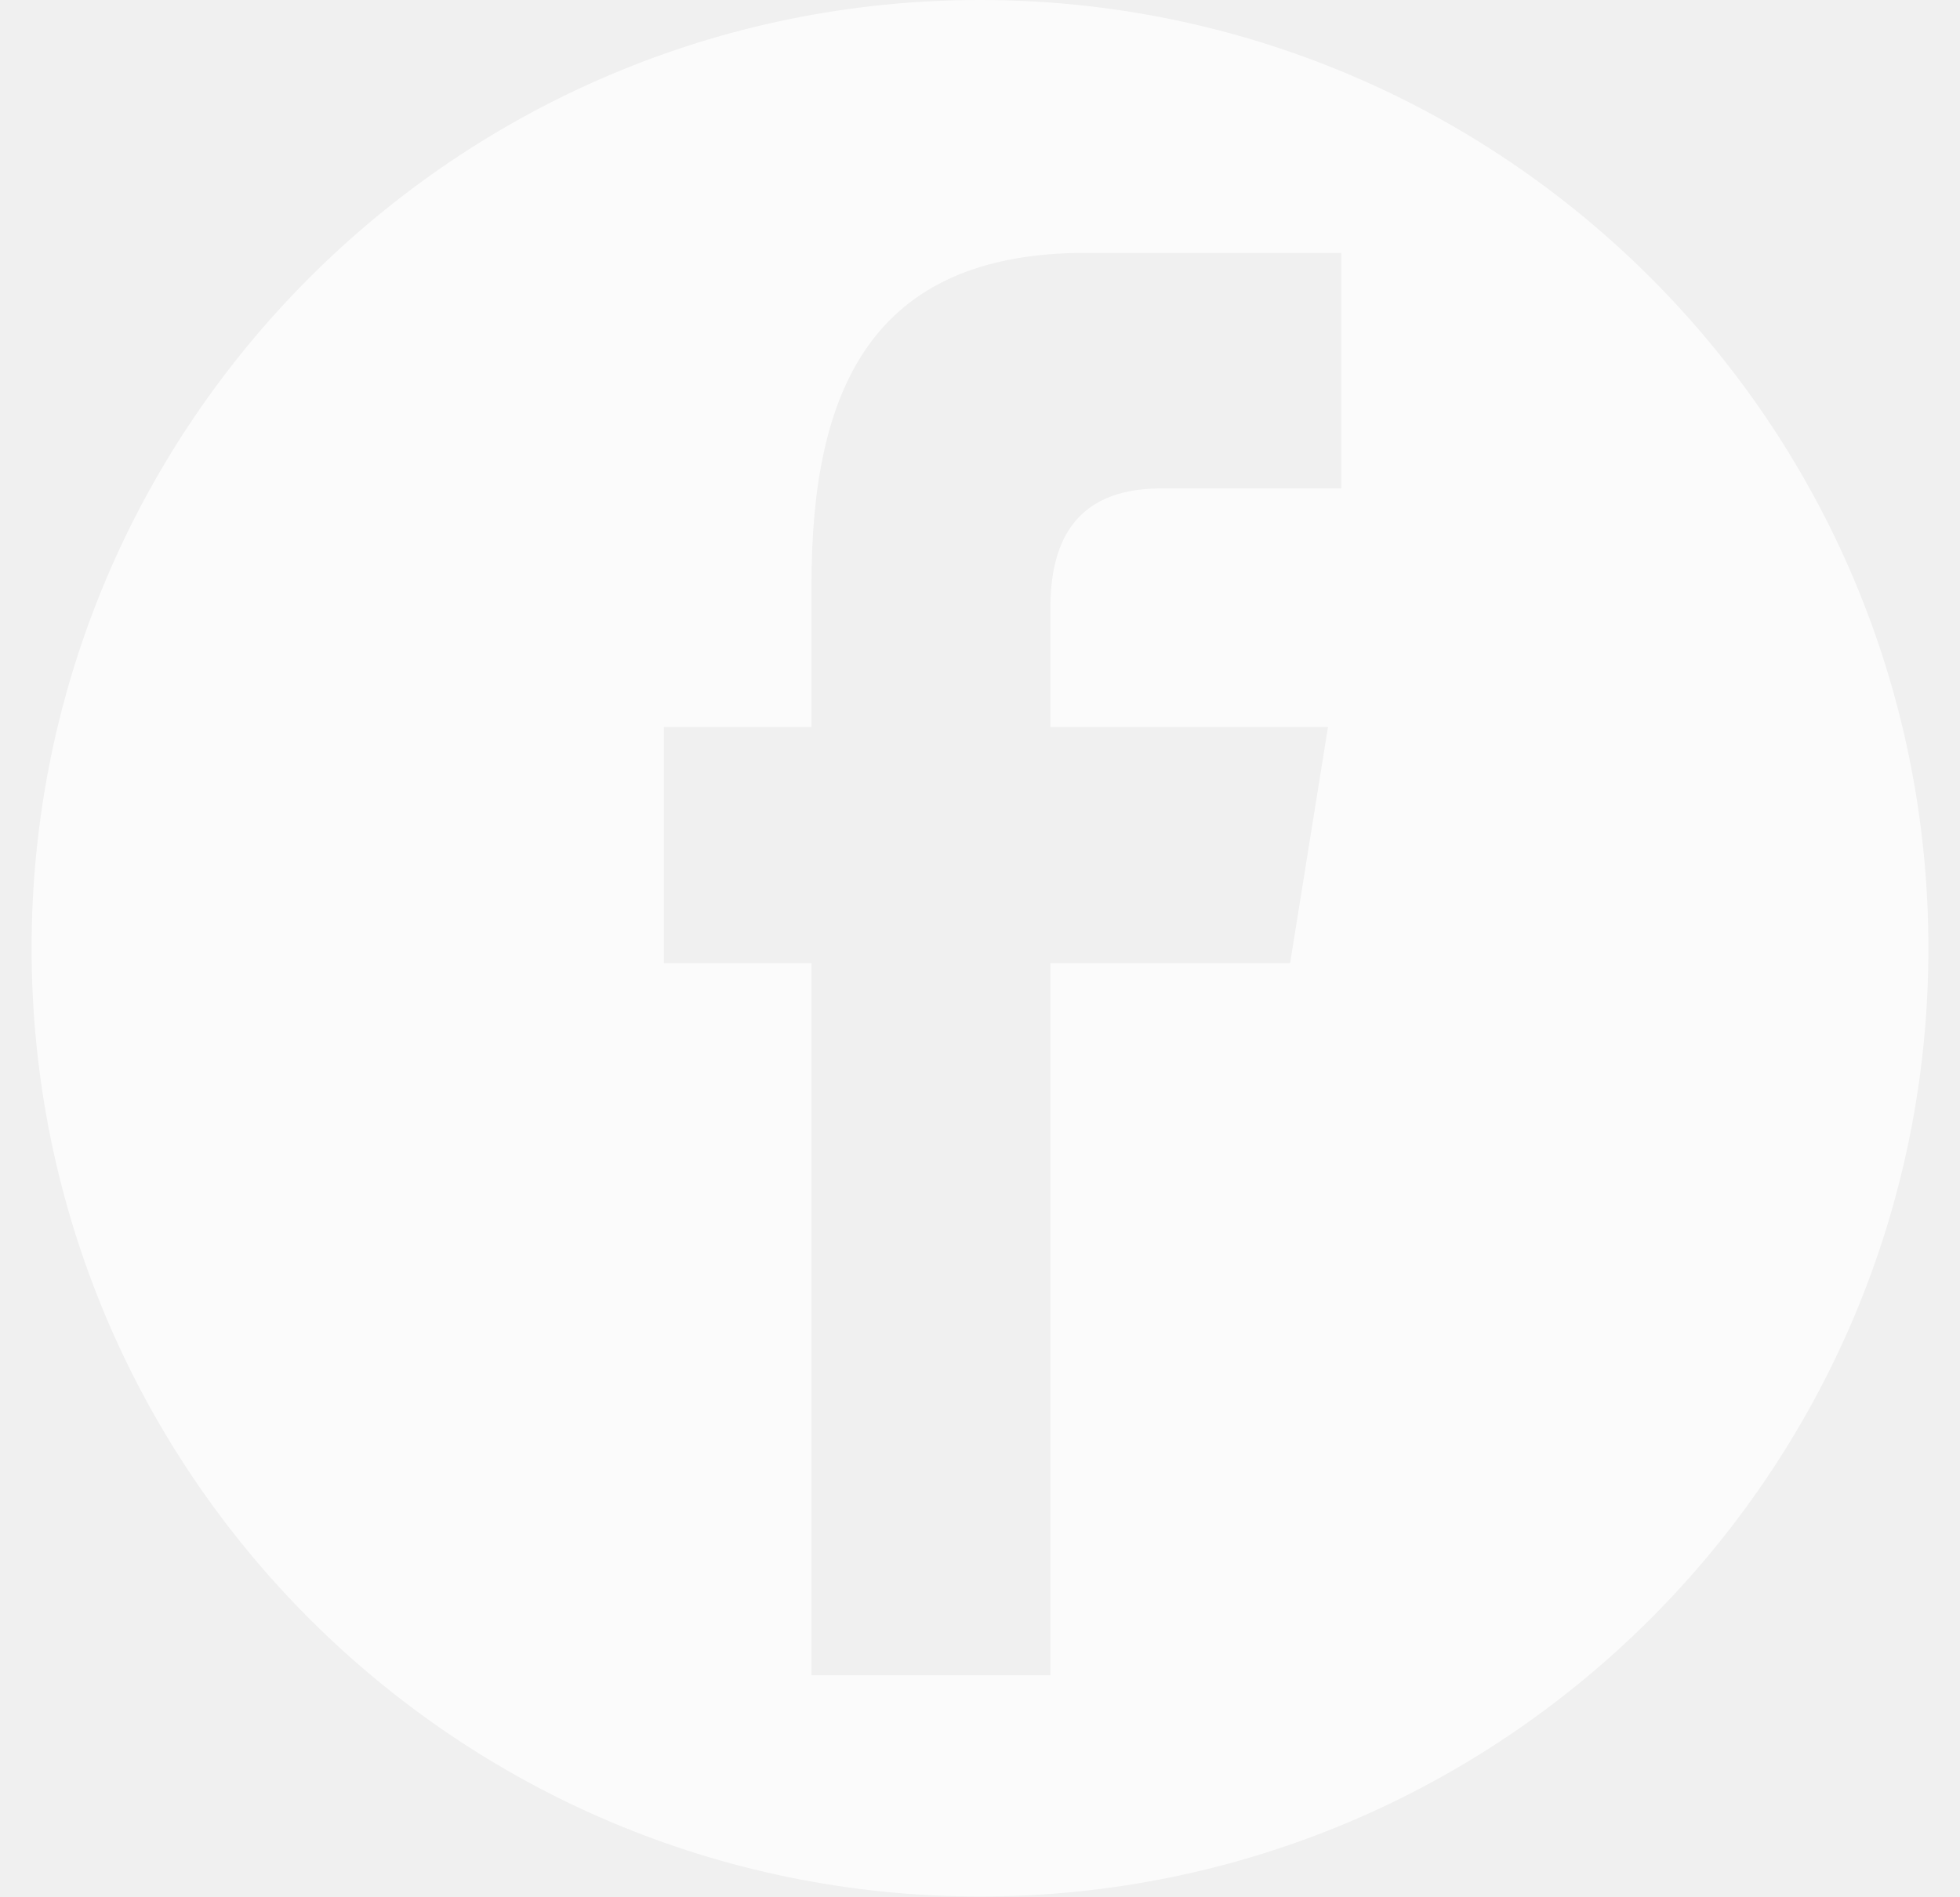
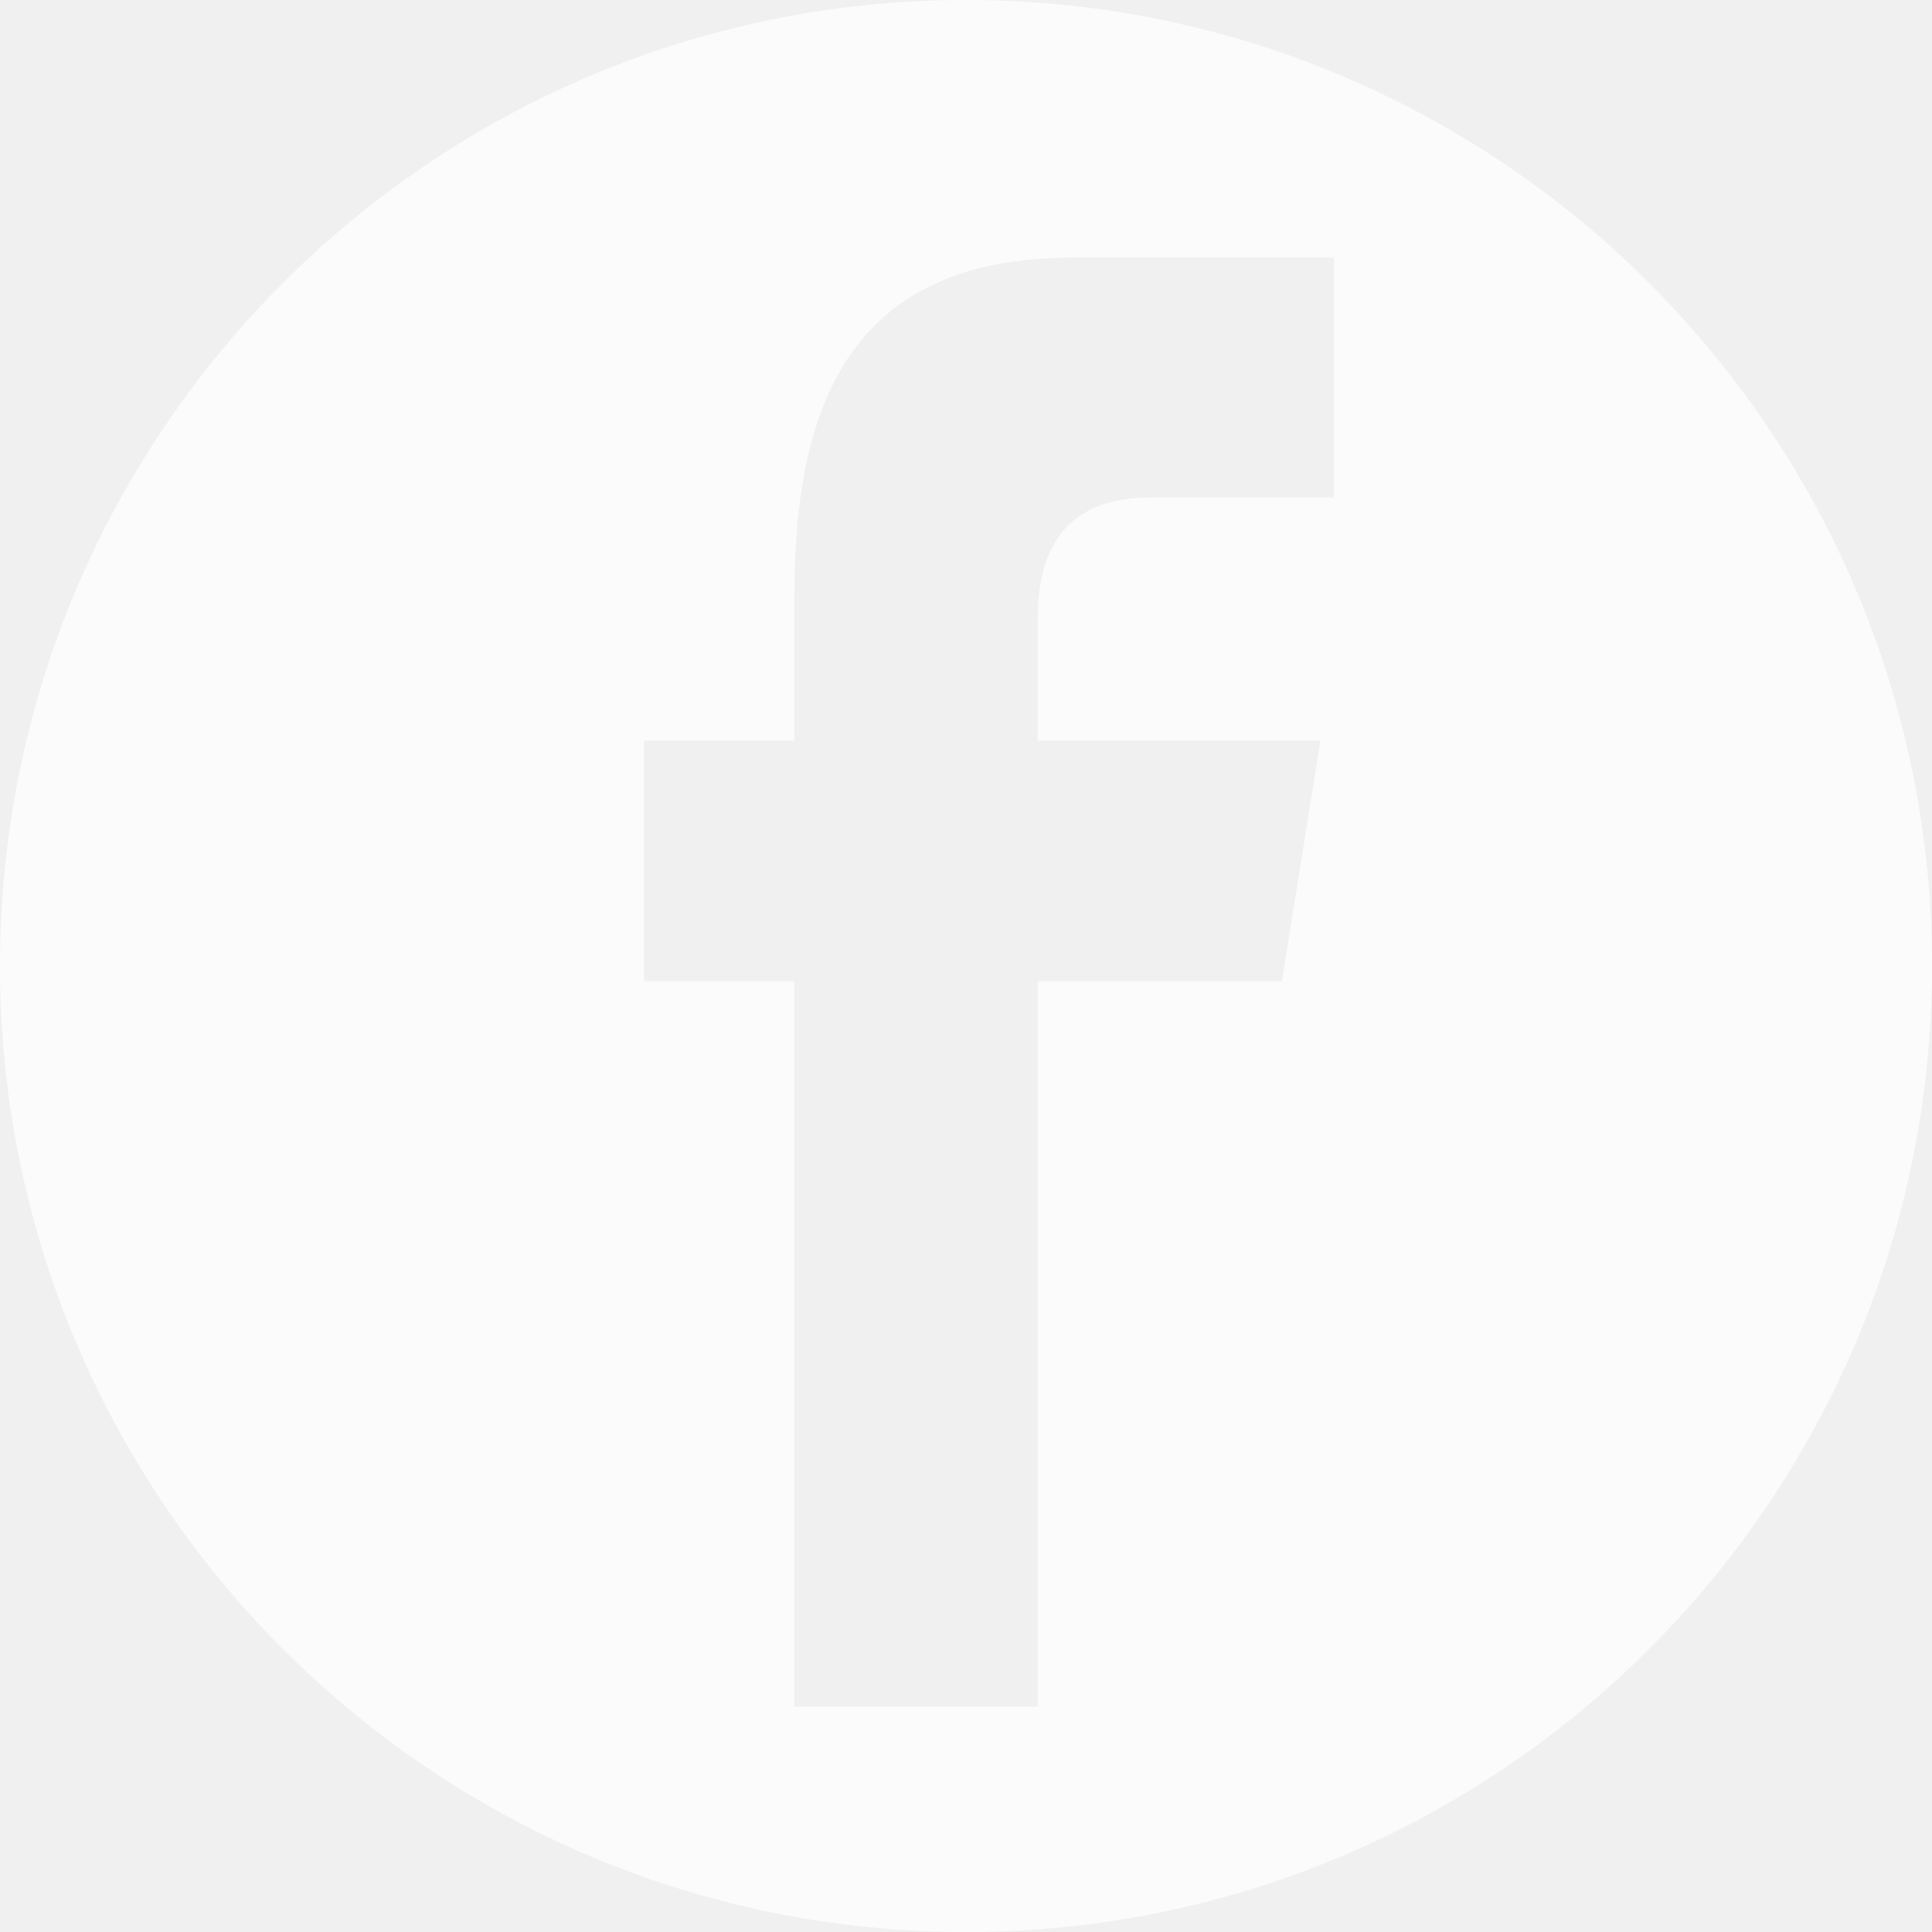
- <svg xmlns="http://www.w3.org/2000/svg" width="31" height="30" viewBox="0 0 31 30" fill="none">
-   <path opacity="0.75" fill-rule="evenodd" clip-rule="evenodd" d="M15.5 30C23.784 30 30.5 23.284 30.5 15C30.5 6.716 23.784 0 15.5 0C7.216 0 0.5 6.716 0.5 15C0.5 23.284 7.216 30 15.5 30ZM10.5 11.5V15.235H12.835V26.5H16.613V15.235H20.405L21.004 11.5H16.613V9.63C16.613 8.656 16.937 7.726 18.365 7.726H21.214V4H17.167C13.764 4 12.835 6.195 12.835 9.241V11.5H10.5Z" fill="white" />
+ <svg xmlns="http://www.w3.org/2000/svg" width="30" height="30" viewBox="0 0 30 30" fill="none">
+   <path opacity="0.75" fill-rule="evenodd" clip-rule="evenodd" d="M15 30C23.284 30 30 23.284 30 15C30 6.716 23.284 0 15 0C6.716 0 0 6.716 0 15C0 23.284 6.716 30 15 30ZM10 11.5V15.235H12.335V26.5H16.113V15.235H19.905L20.504 11.5H16.113V9.63C16.113 8.656 16.437 7.726 17.865 7.726H20.714V4H16.667C13.264 4 12.335 6.195 12.335 9.241V11.5H10Z" fill="white" />
</svg>
